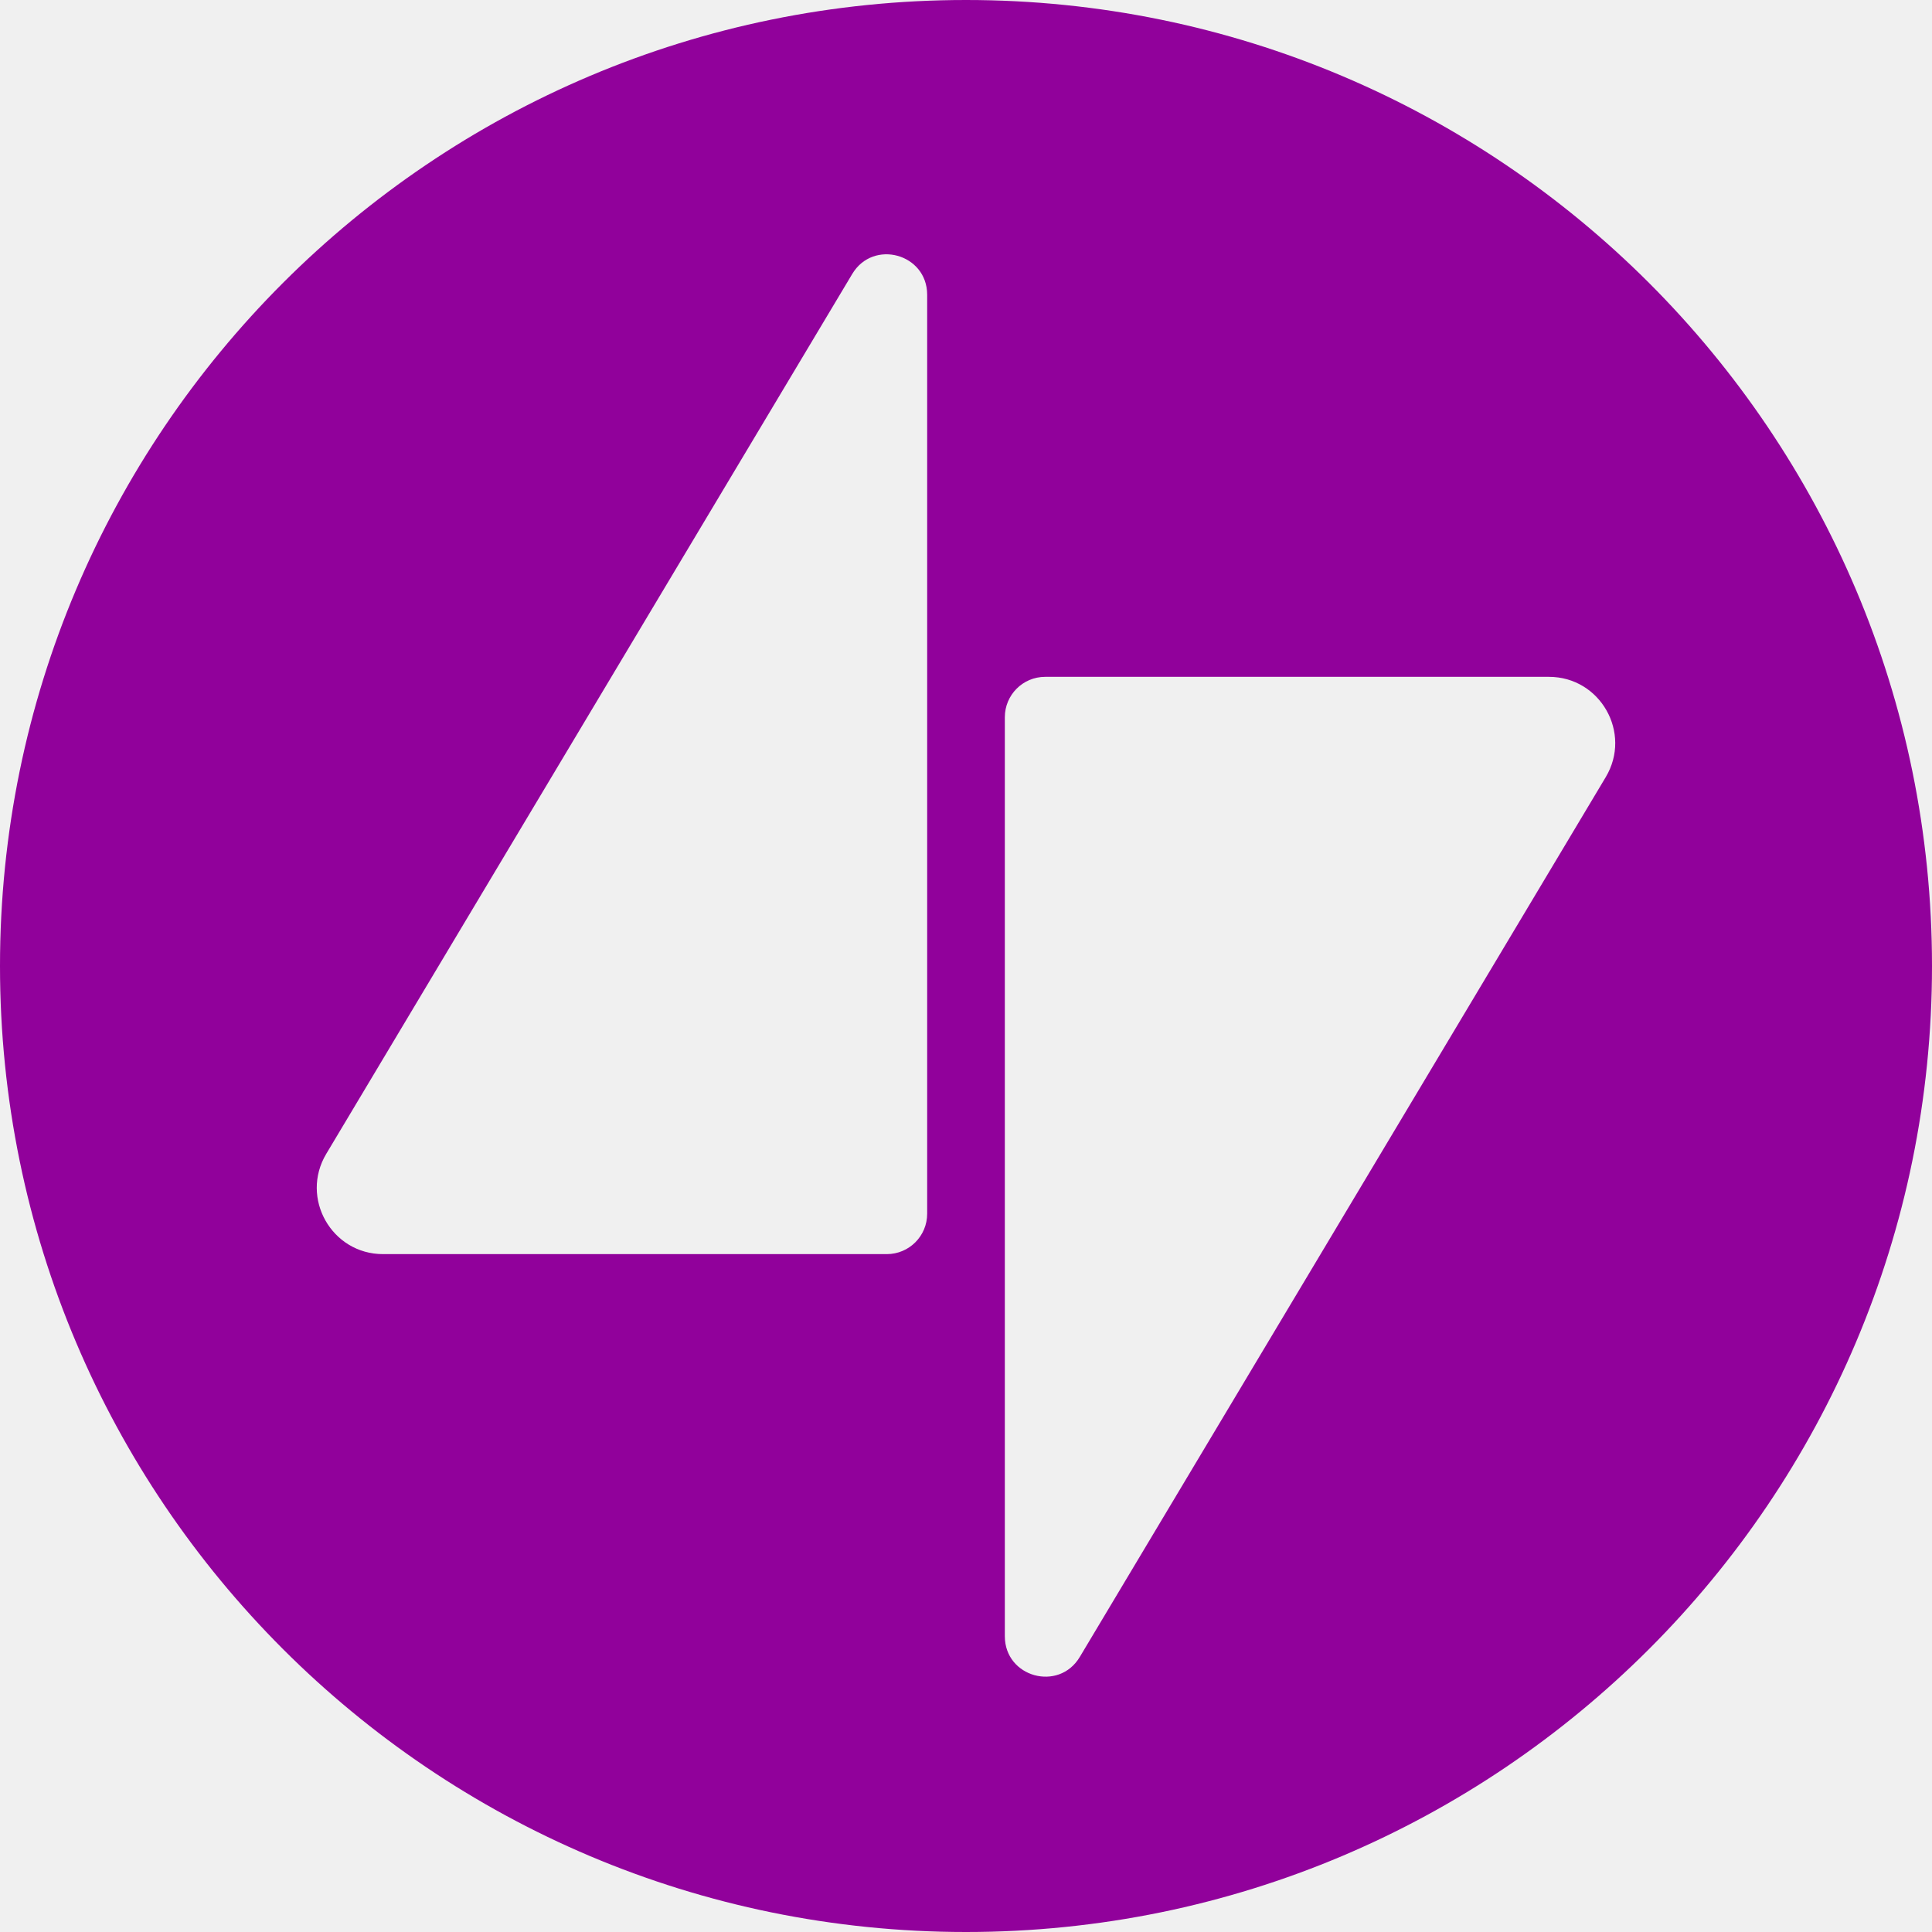
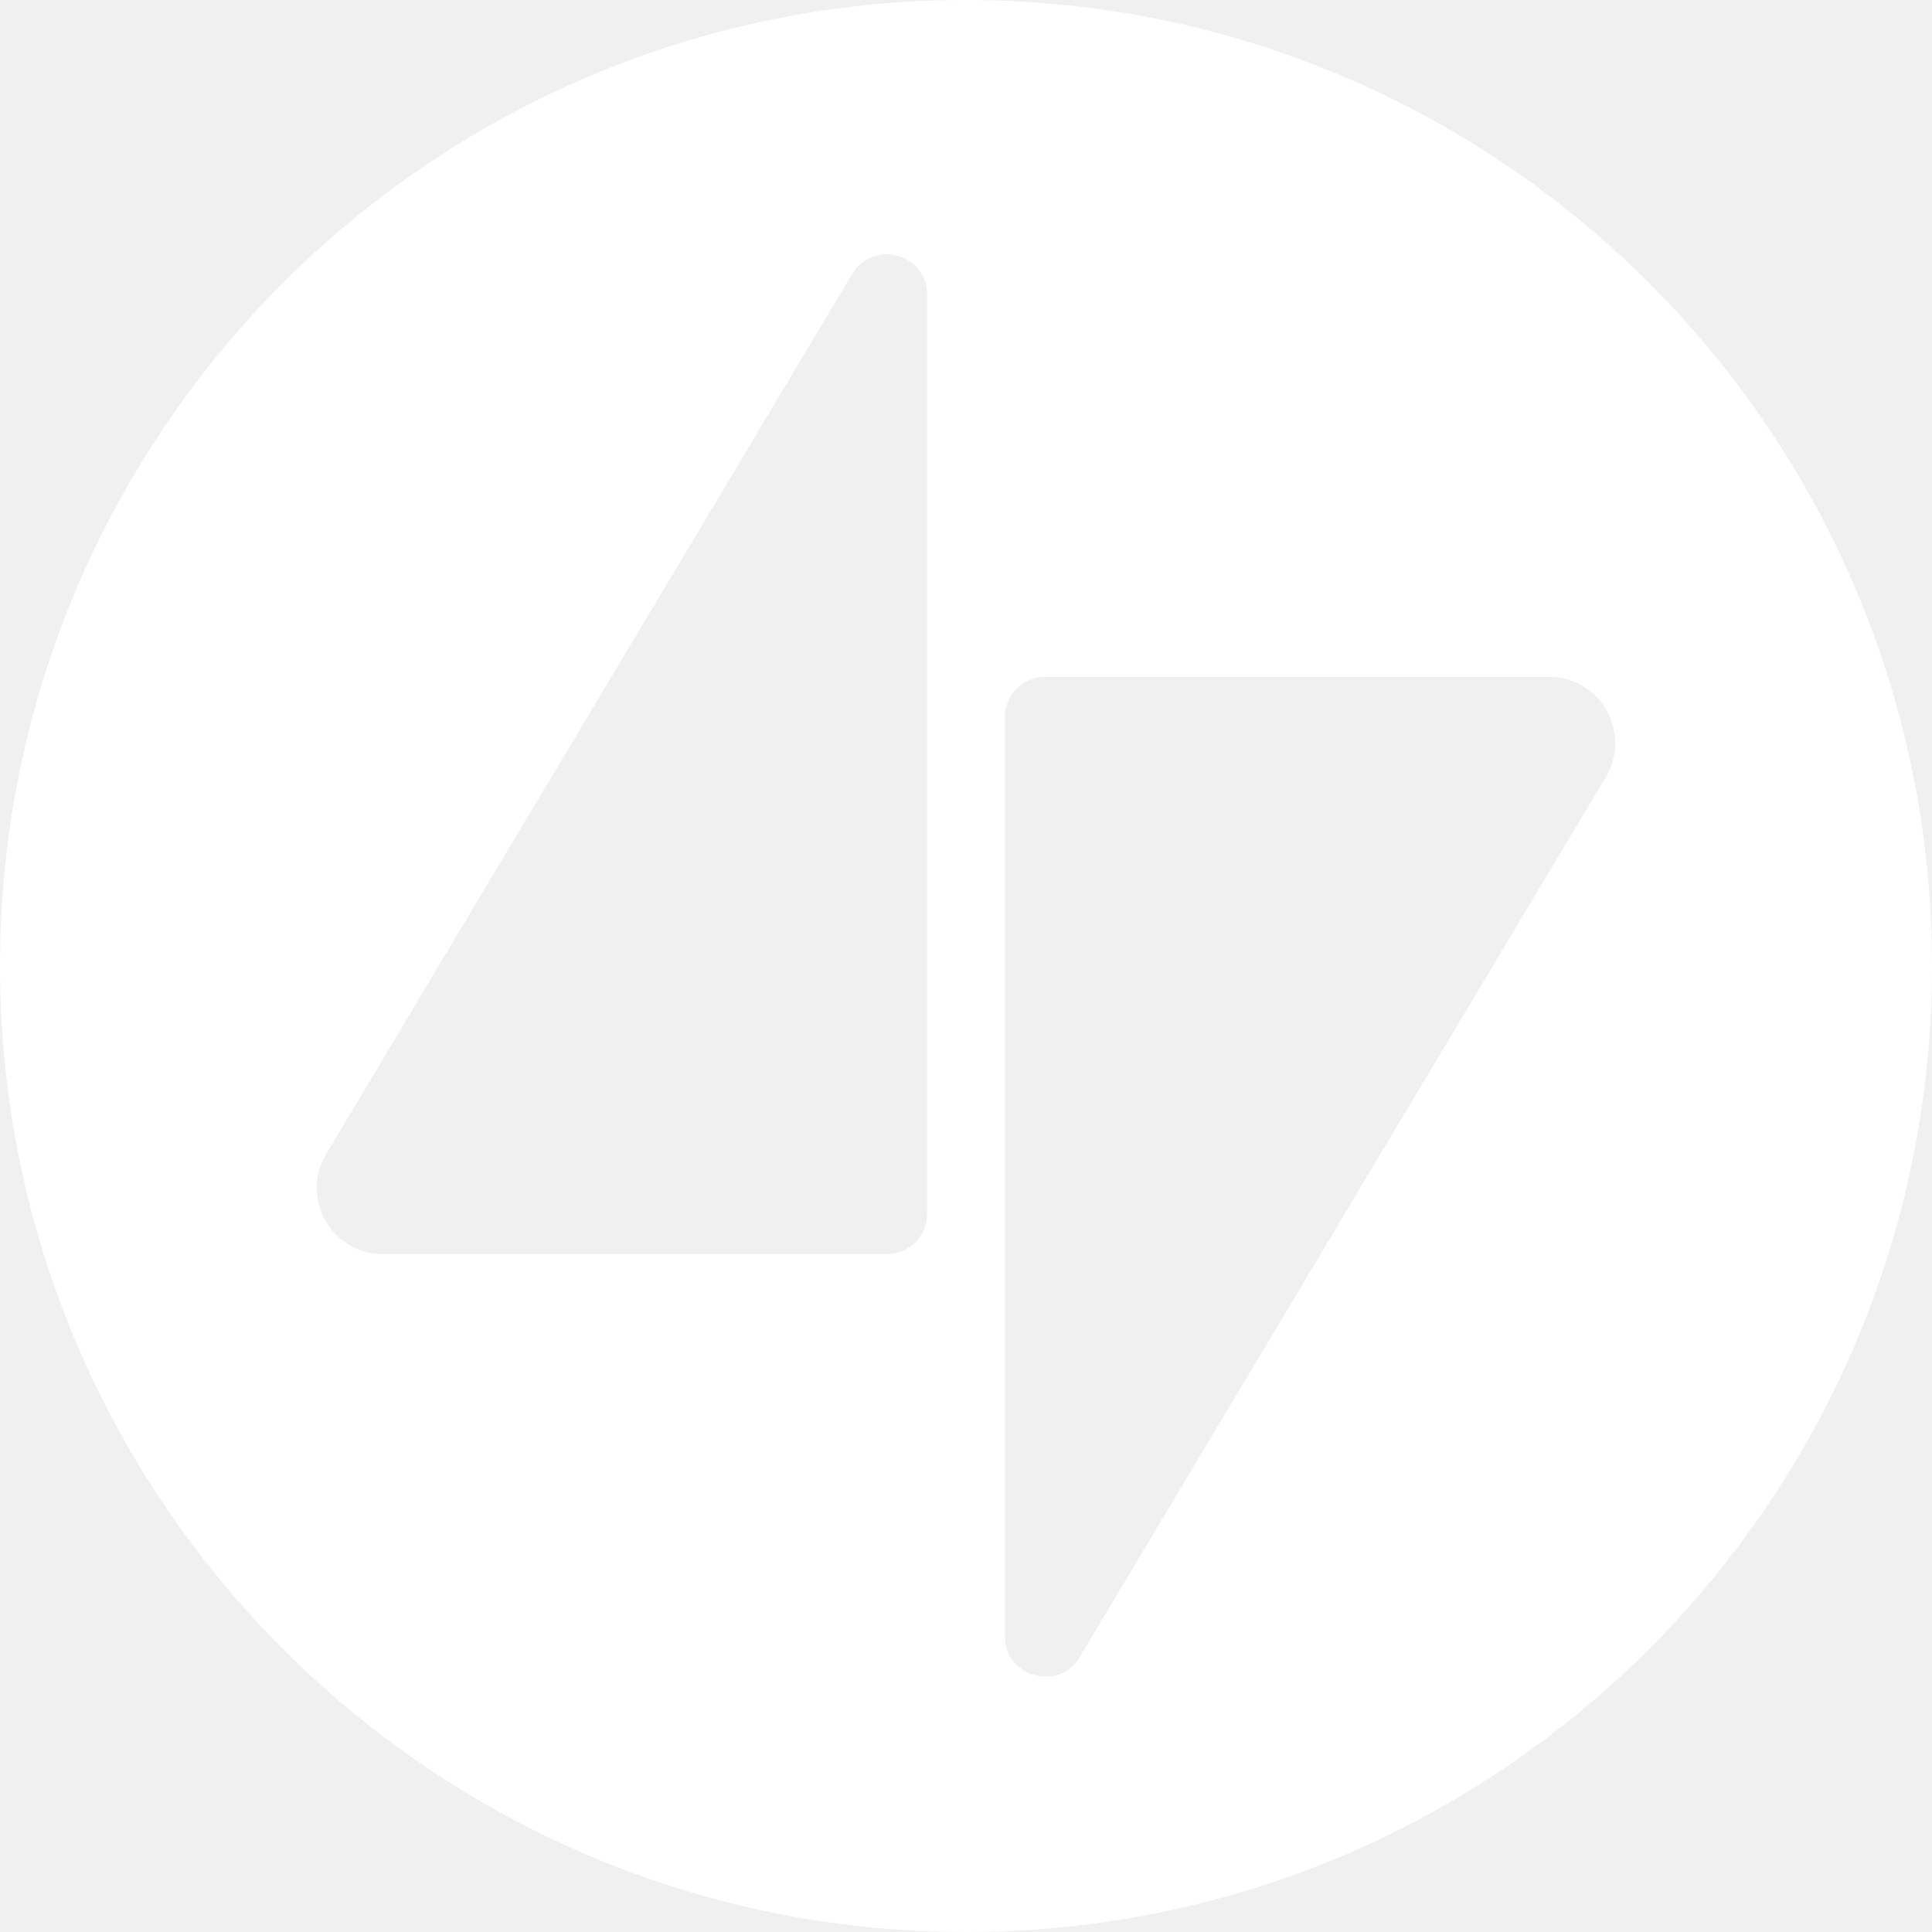
<svg xmlns="http://www.w3.org/2000/svg" fill="none" viewBox="0 0 30 30">
  <g clip-path="url(#tac-light_svg__a)">
-     <path fill="#91019B" fill-rule="evenodd" d="M30 15c0 8.284-6.716 15-15 15-8.284 0-15-6.716-15-15C0 6.716 6.716 0 15 0c8.284 0 15 6.716 15 15ZM15.603 25.407v-14.27c0-.346.28-.627.626-.627h7.823c.798 0 1.292.871.882 1.557l-8.167 13.662c-.326.546-1.164.315-1.164-.322Zm-1.206-6.56V4.577c0-.637-.838-.868-1.164-.322L5.066 17.917c-.41.686.084 1.557.882 1.557h7.823a.627.627 0 0 0 .626-.627Z" clip-rule="evenodd" />
+     <path fill="white" fill-rule="evenodd" d="M30 15c0 8.284-6.716 15-15 15-8.284 0-15-6.716-15-15C0 6.716 6.716 0 15 0c8.284 0 15 6.716 15 15ZM15.603 25.407v-14.27c0-.346.28-.627.626-.627h7.823c.798 0 1.292.871.882 1.557l-8.167 13.662c-.326.546-1.164.315-1.164-.322Zm-1.206-6.56V4.577c0-.637-.838-.868-1.164-.322L5.066 17.917c-.41.686.084 1.557.882 1.557h7.823a.627.627 0 0 0 .626-.627Z" clip-rule="evenodd" />
  </g>
  <defs>
    <clipPath id="tac-light_svg__a">
      <path fill="#fff" d="M0 0h30v30H0z" />
    </clipPath>
  </defs>
</svg>
